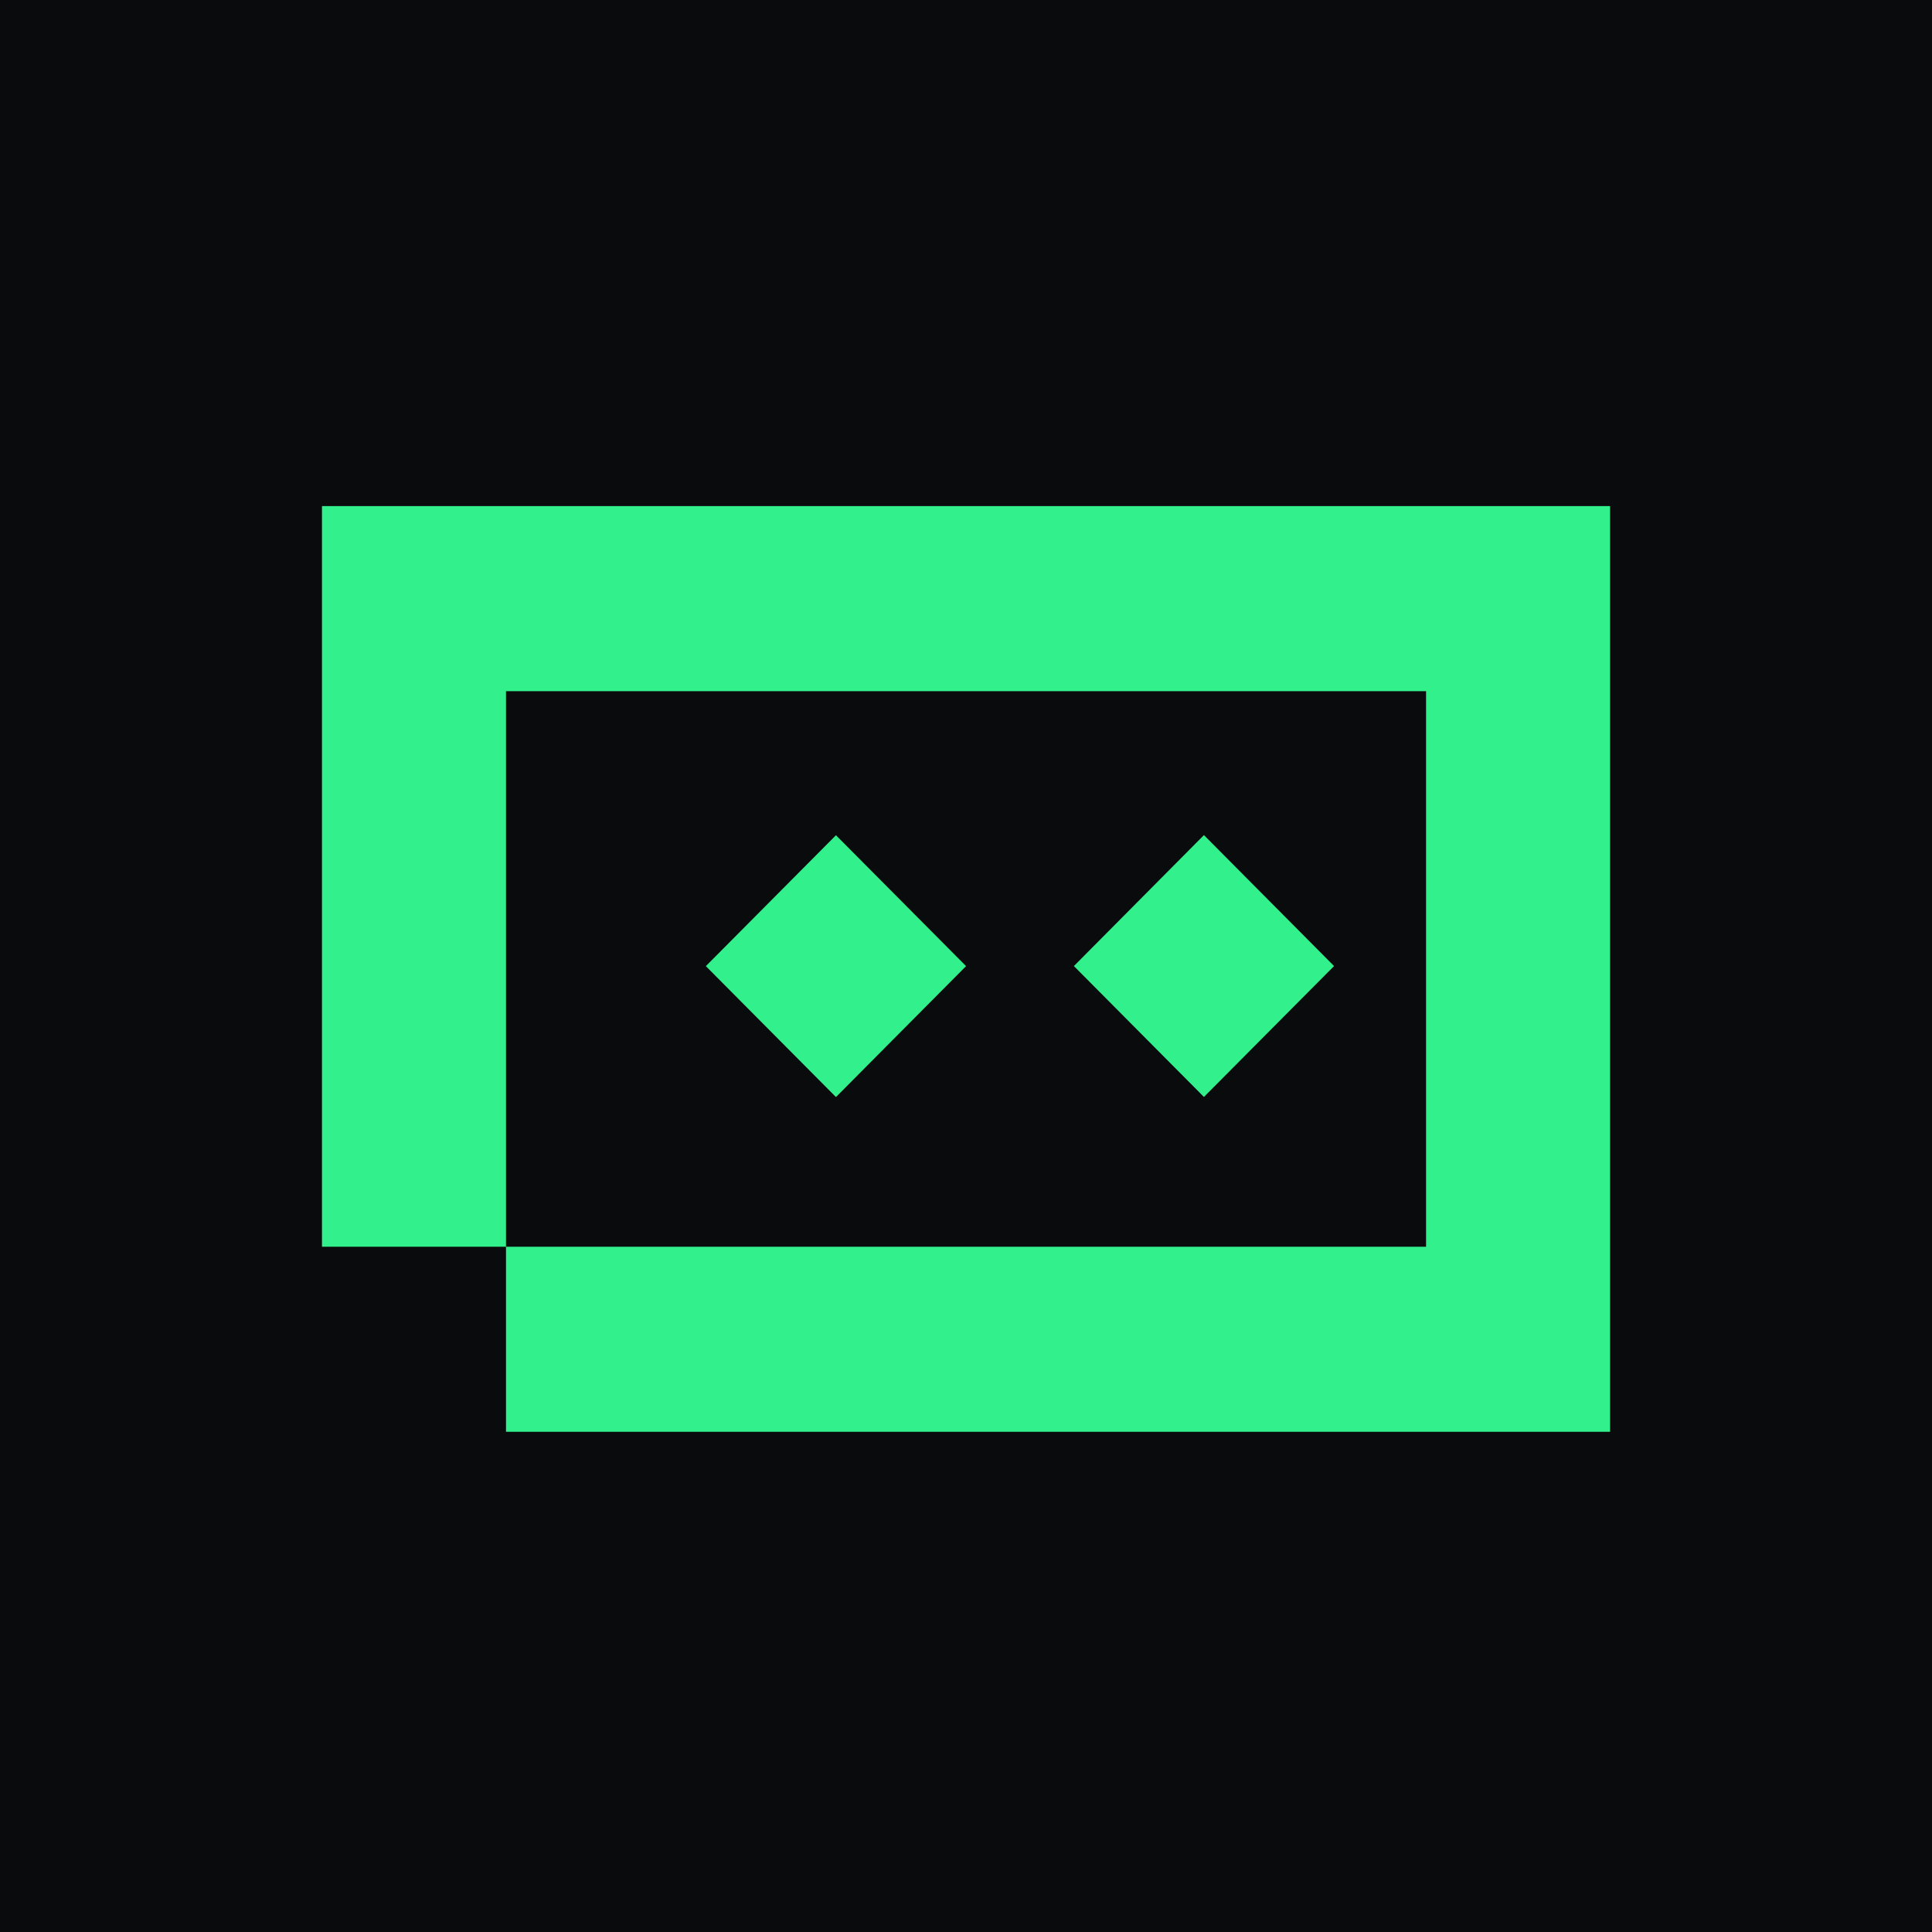
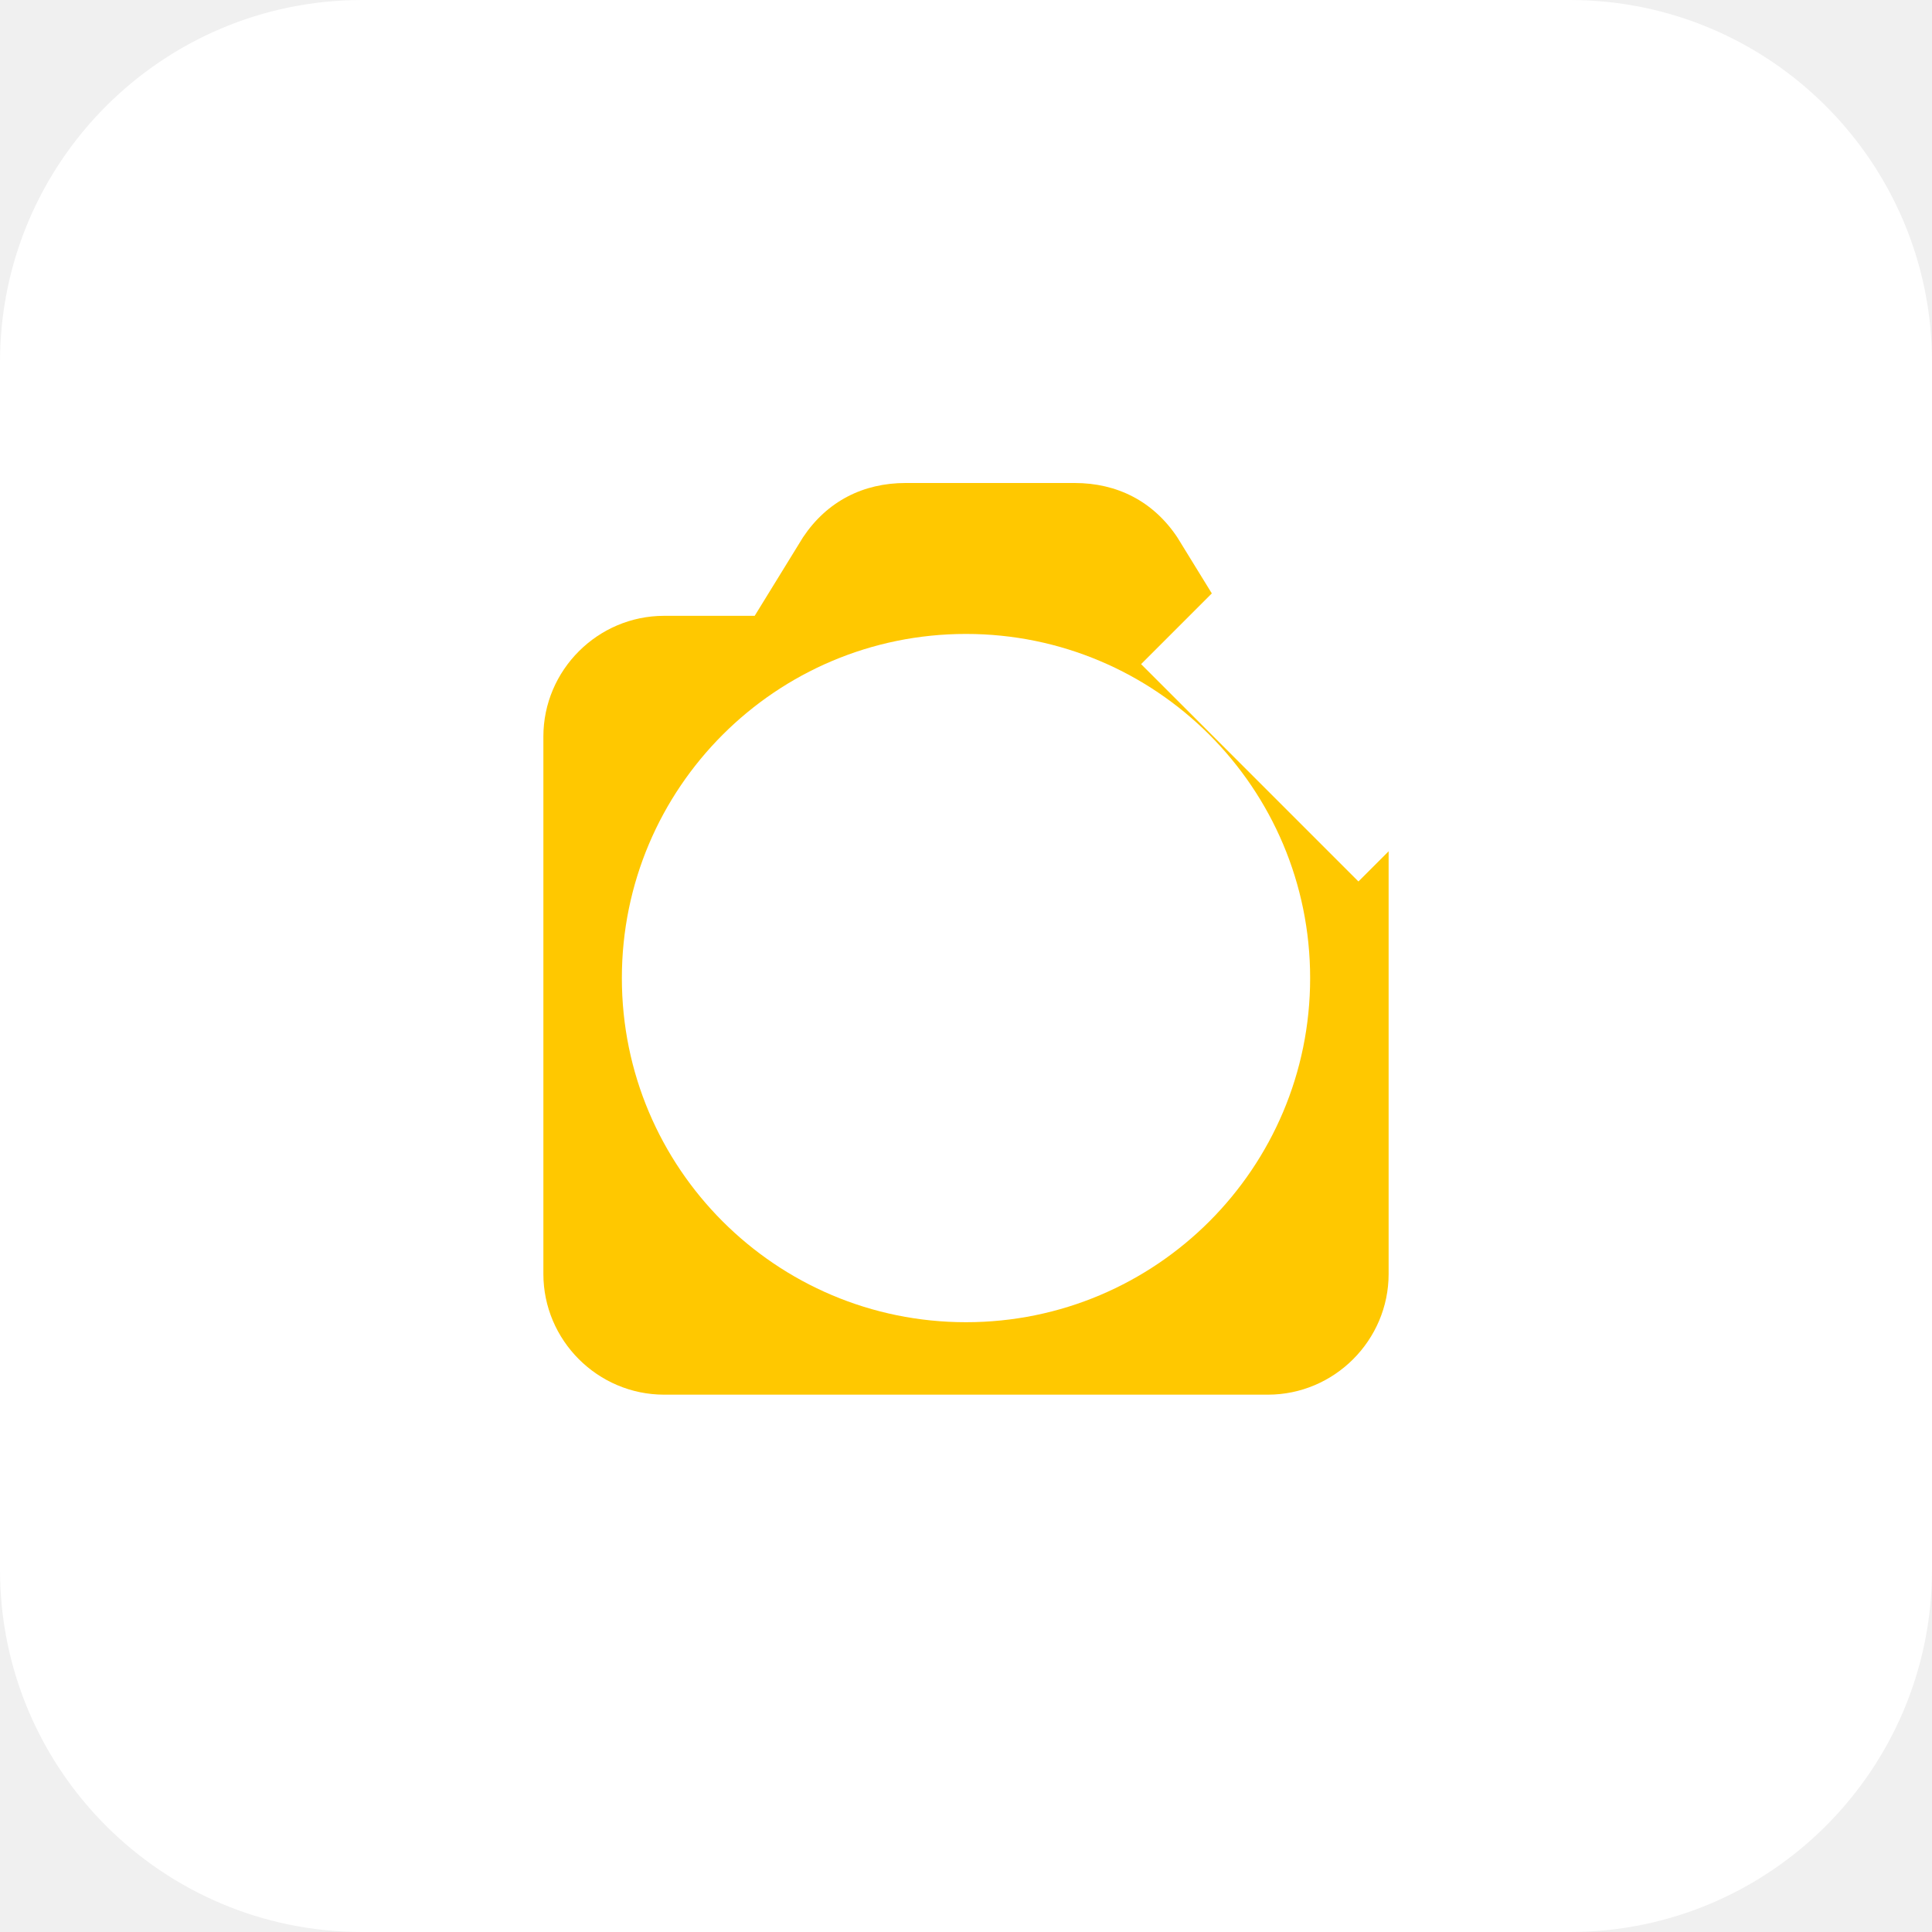
<svg xmlns="http://www.w3.org/2000/svg" width="32" height="32" viewBox="0 0 32 32" fill="none">
-   <rect width="32" height="32" fill="#0A0B0D" />
-   <path d="M26.668 23.715H8.381V20.65H5.333V8.382H26.668V23.715ZM8.381 20.65H23.62V11.448H8.381V20.65ZM16.001 16.002L13.846 18.171L11.691 16.002L13.846 13.834L16.001 16.002ZM22.096 16.001L19.941 18.169L17.787 16.001L19.941 13.832L22.096 16.001Z" fill="#32F08C" />
+   <rect width="32" height="32" rx="6" fill="#FFFFFF" />
+   <path d="M9 12.2C9 11.1 9.9 10.2 11 10.2H12.5L13.3 8.9C13.7 8.3 14.3 8 15 8H17.8C18.5 8 19.1 8.3 19.5 8.9L20.3 10.2H21C22.1 10.2 23 11.1 23 12.2V21.1C23 22.2 22.1 23.1 21 23.1H11C9.9 23.1 9 22.2 9 21.1V12.2Z" fill="#FFC800" />
+   <circle cx="16" cy="16.2" r="5.7" fill="#FFFFFF" />
+   <path d="M20.8 9.1L24.4 12.7L22.5 14.6L18.9 11L20.8 9.1Z" fill="#FFFFFF" />
</svg>
